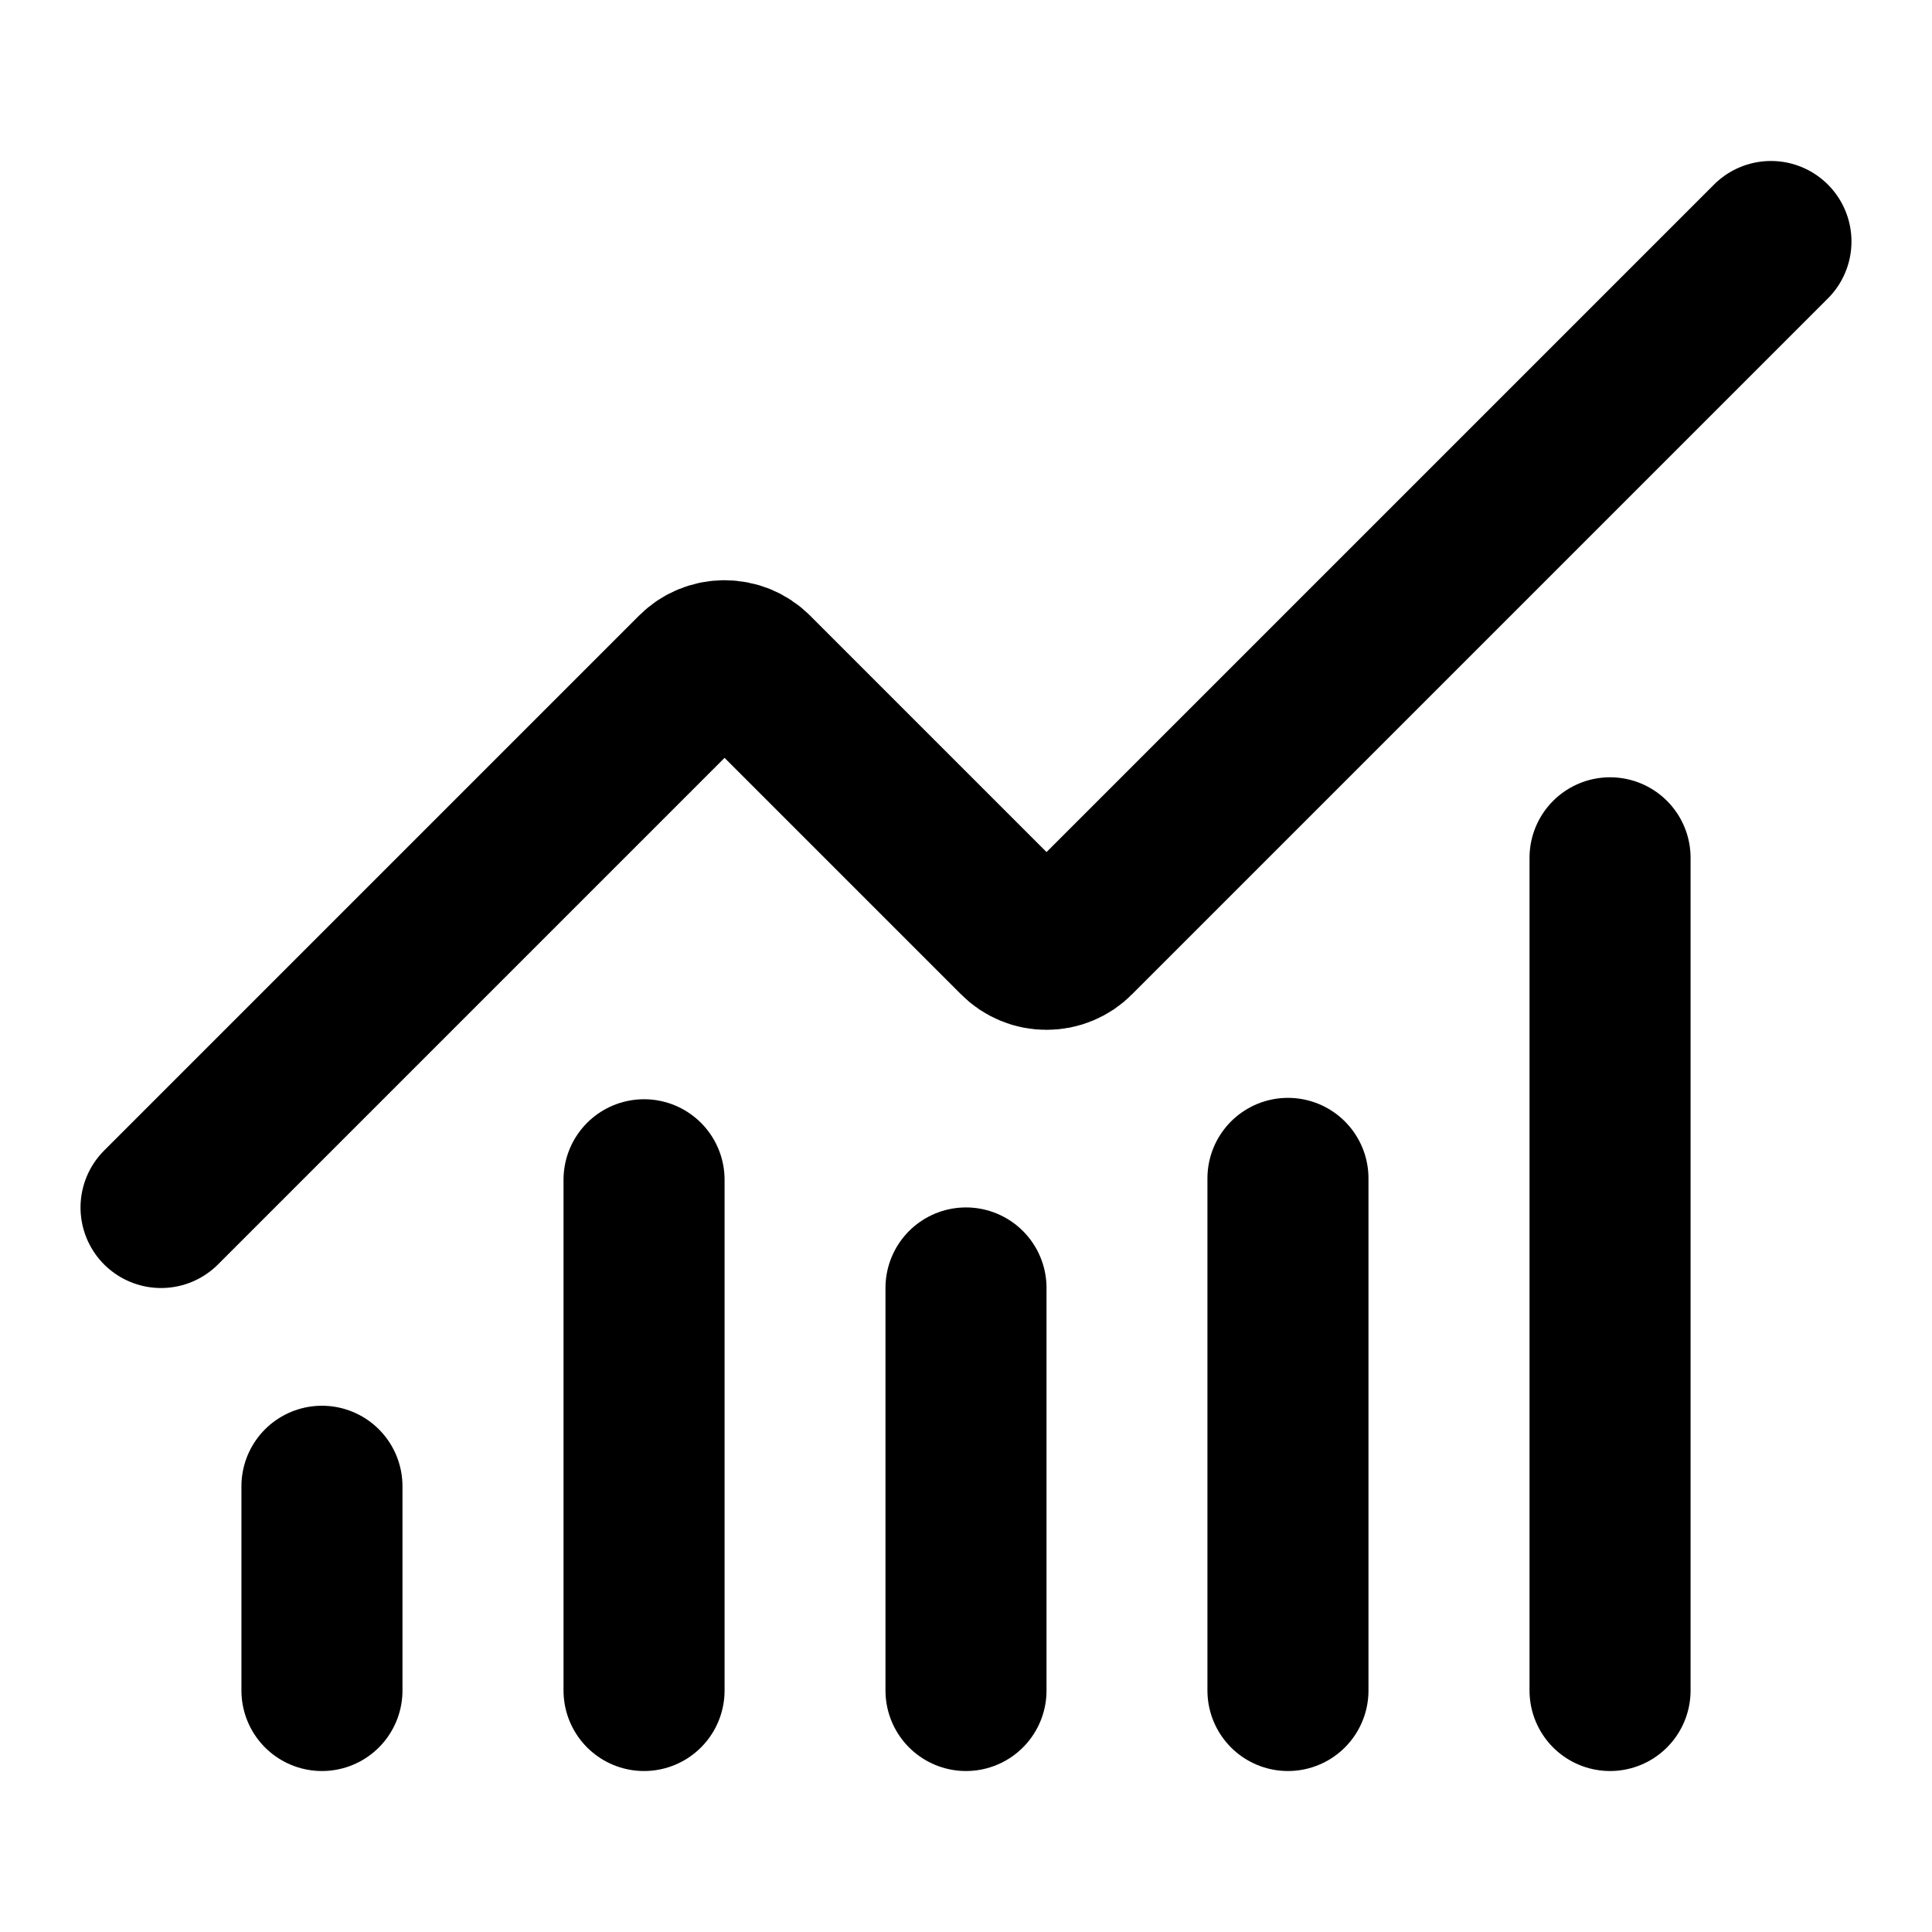
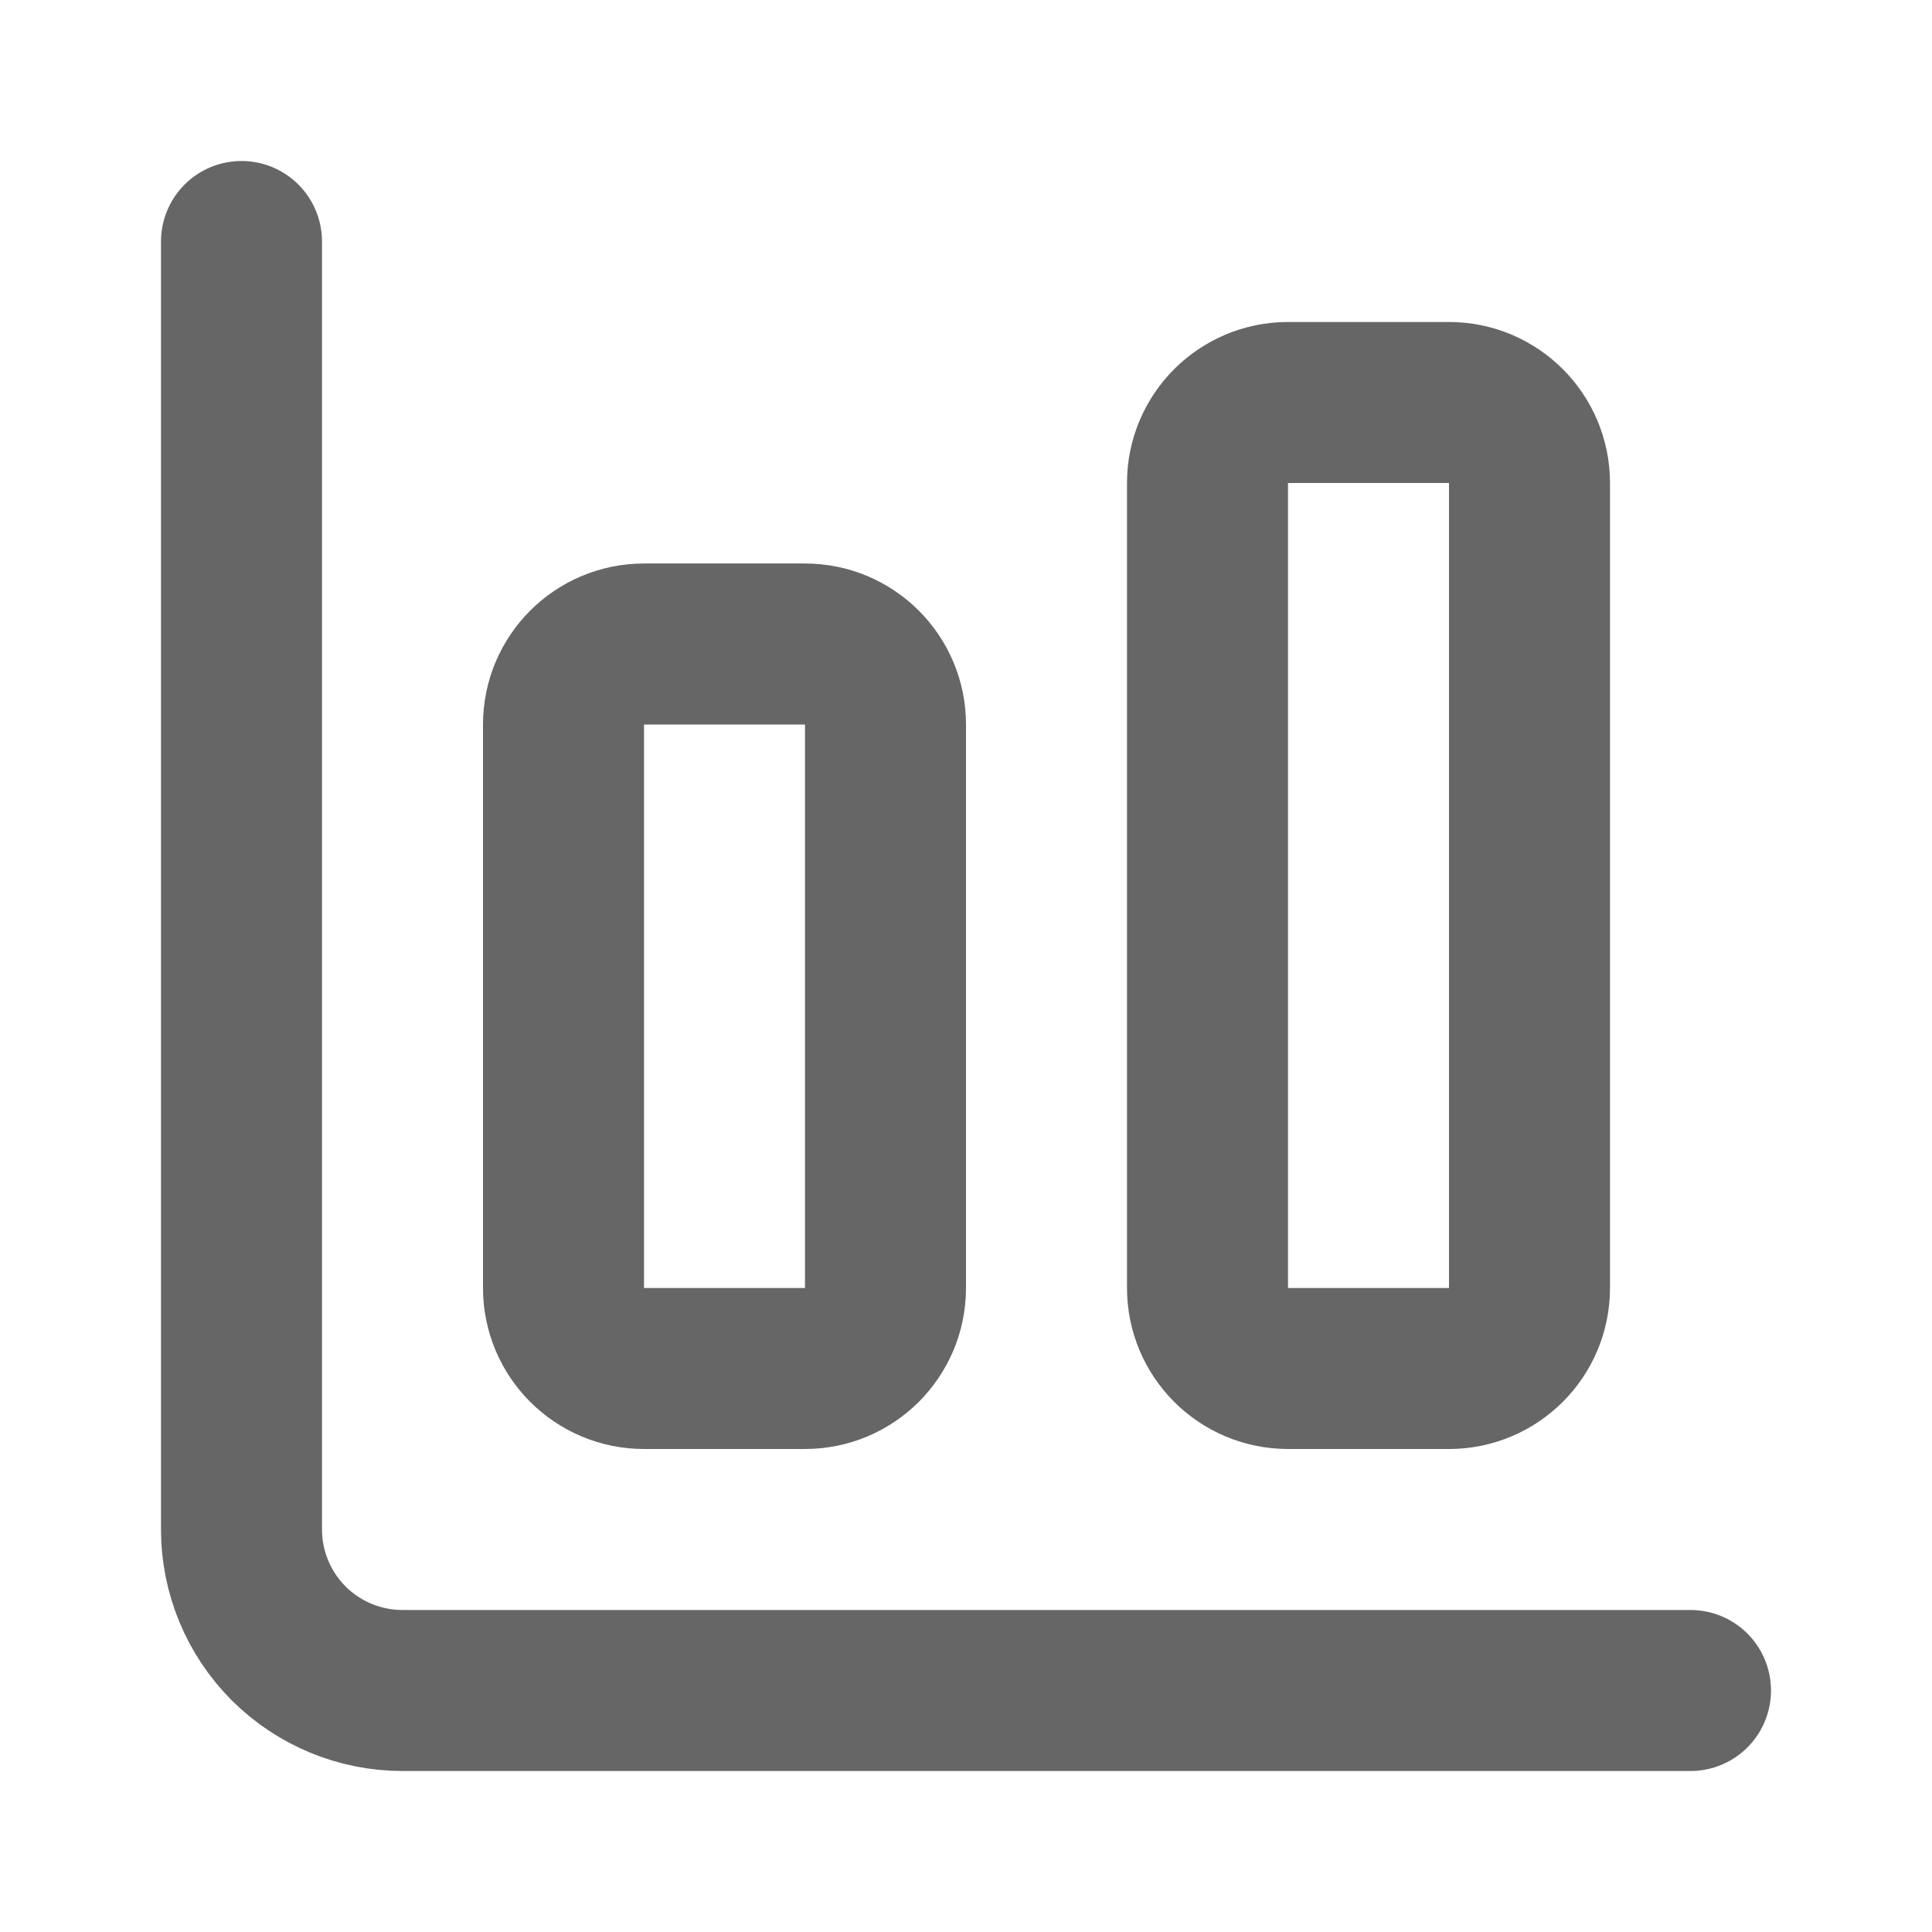
- <svg xmlns="http://www.w3.org/2000/svg" preserveAspectRatio="none" overflow="visible" style="display: block;" width="14" height="14" viewBox="0 0 14 14" fill="none">
-   <g id="Frame">
-     <path id="Vector" d="M7 9.333V12.25" stroke="black" stroke-width="1.167" stroke-linecap="round" stroke-linejoin="round" />
-     <path id="Vector_2" d="M9.333 8.539V12.25" stroke="black" stroke-width="1.167" stroke-linecap="round" stroke-linejoin="round" />
-     <path id="Vector_3" d="M11.667 6.216V12.25" stroke="black" stroke-width="1.167" stroke-linecap="round" stroke-linejoin="round" />
-     <path id="Vector_4" d="M12.833 1.75L7.79 6.793C7.763 6.821 7.731 6.842 7.695 6.857C7.66 6.872 7.622 6.879 7.583 6.879C7.545 6.879 7.507 6.872 7.472 6.857C7.436 6.842 7.404 6.821 7.377 6.793L5.457 4.873C5.402 4.818 5.328 4.788 5.25 4.788C5.173 4.788 5.099 4.818 5.044 4.873L1.167 8.75" stroke="black" stroke-width="1.167" stroke-linecap="round" stroke-linejoin="round" />
-     <path id="Vector_5" d="M2.333 10.77V12.25" stroke="black" stroke-width="1.167" stroke-linecap="round" stroke-linejoin="round" />
-     <path id="Vector_6" d="M4.667 8.549V12.25" stroke="black" stroke-width="1.167" stroke-linecap="round" stroke-linejoin="round" />
-   </g>
+ <svg xmlns="http://www.w3.org/2000/svg" width="18" height="18" viewBox="0 0 18 18" fill="none">
+   <path d="M2.25 2.25V14.25C2.25 14.648 2.408 15.029 2.689 15.311C2.971 15.592 3.352 15.75 3.75 15.75H15.75" stroke="#666666" stroke-width="1.5" stroke-linecap="round" stroke-linejoin="round" />
+   <path d="M13.5 3.75H12C11.586 3.75 11.25 4.086 11.25 4.5V12C11.25 12.414 11.586 12.75 12 12.75H13.5C13.914 12.75 14.25 12.414 14.25 12V4.5C14.25 4.086 13.914 3.75 13.5 3.75Z" stroke="#666666" stroke-width="1.5" stroke-linecap="round" stroke-linejoin="round" />
+   <path d="M7.5 6H6C5.586 6 5.25 6.336 5.25 6.75V12C5.25 12.414 5.586 12.75 6 12.75H7.5C7.914 12.75 8.25 12.414 8.25 12V6.75C8.25 6.336 7.914 6 7.5 6Z" stroke="#666666" stroke-width="1.5" stroke-linecap="round" stroke-linejoin="round" />
</svg>
